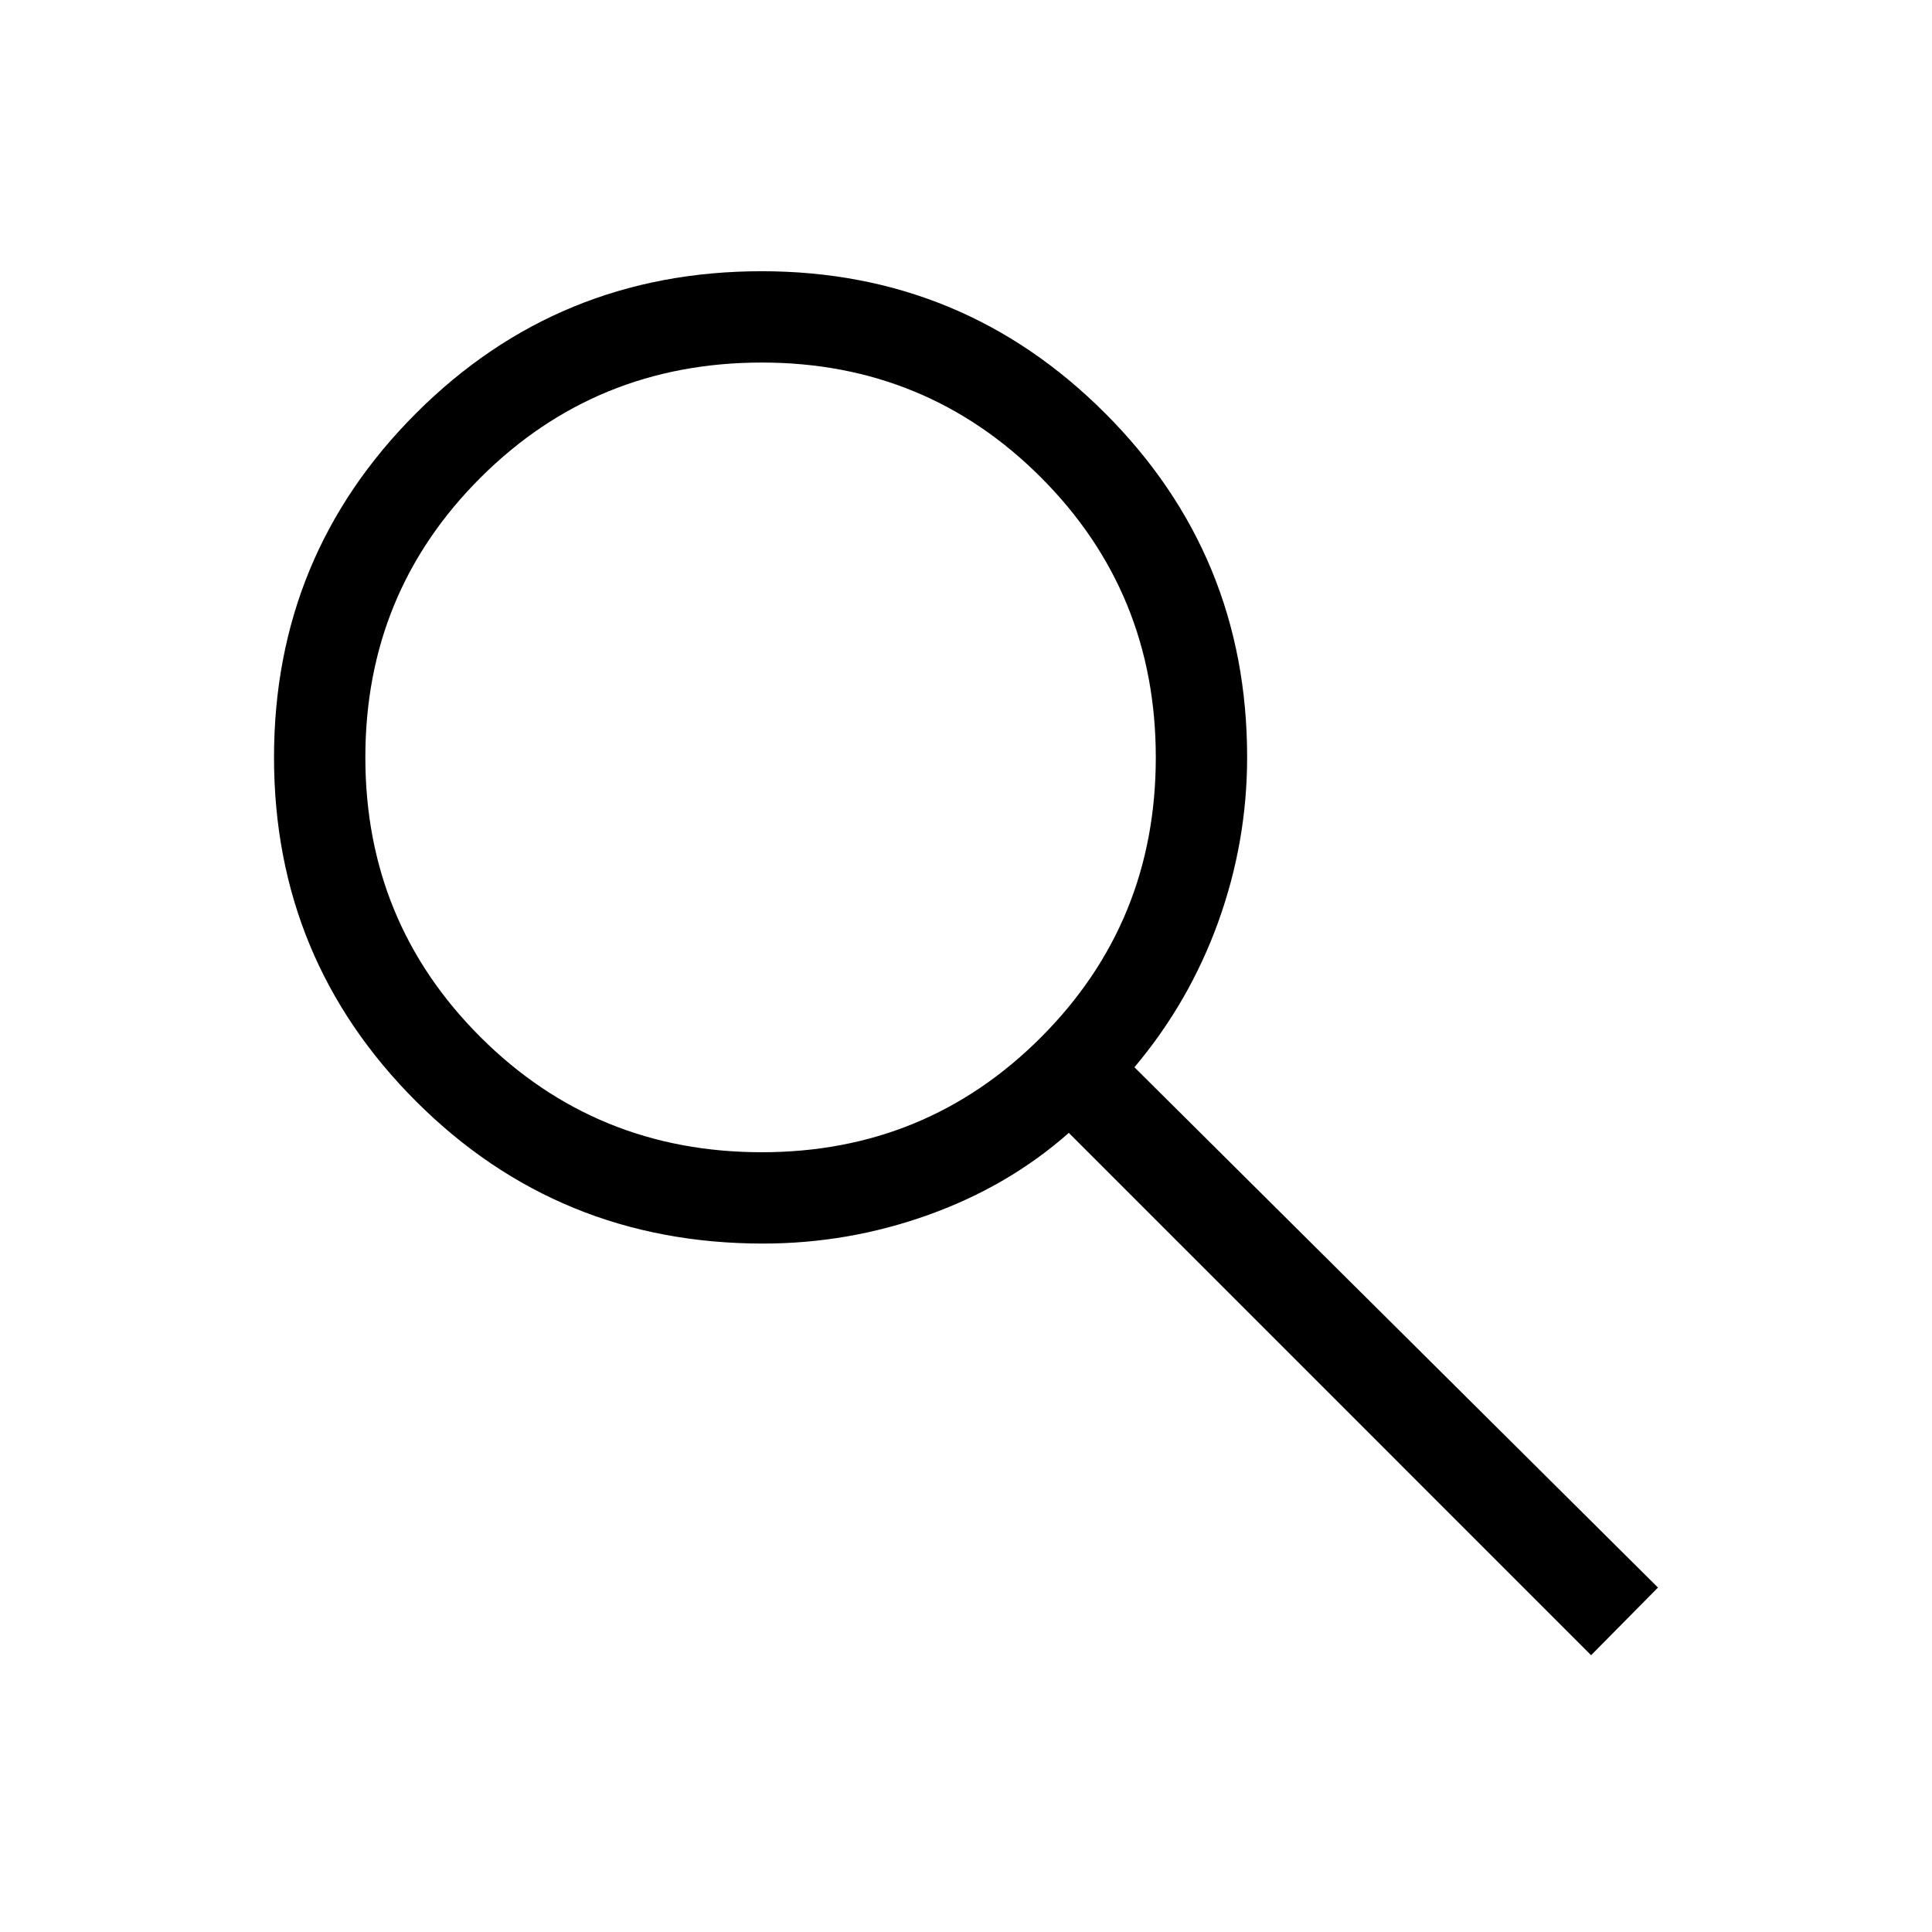
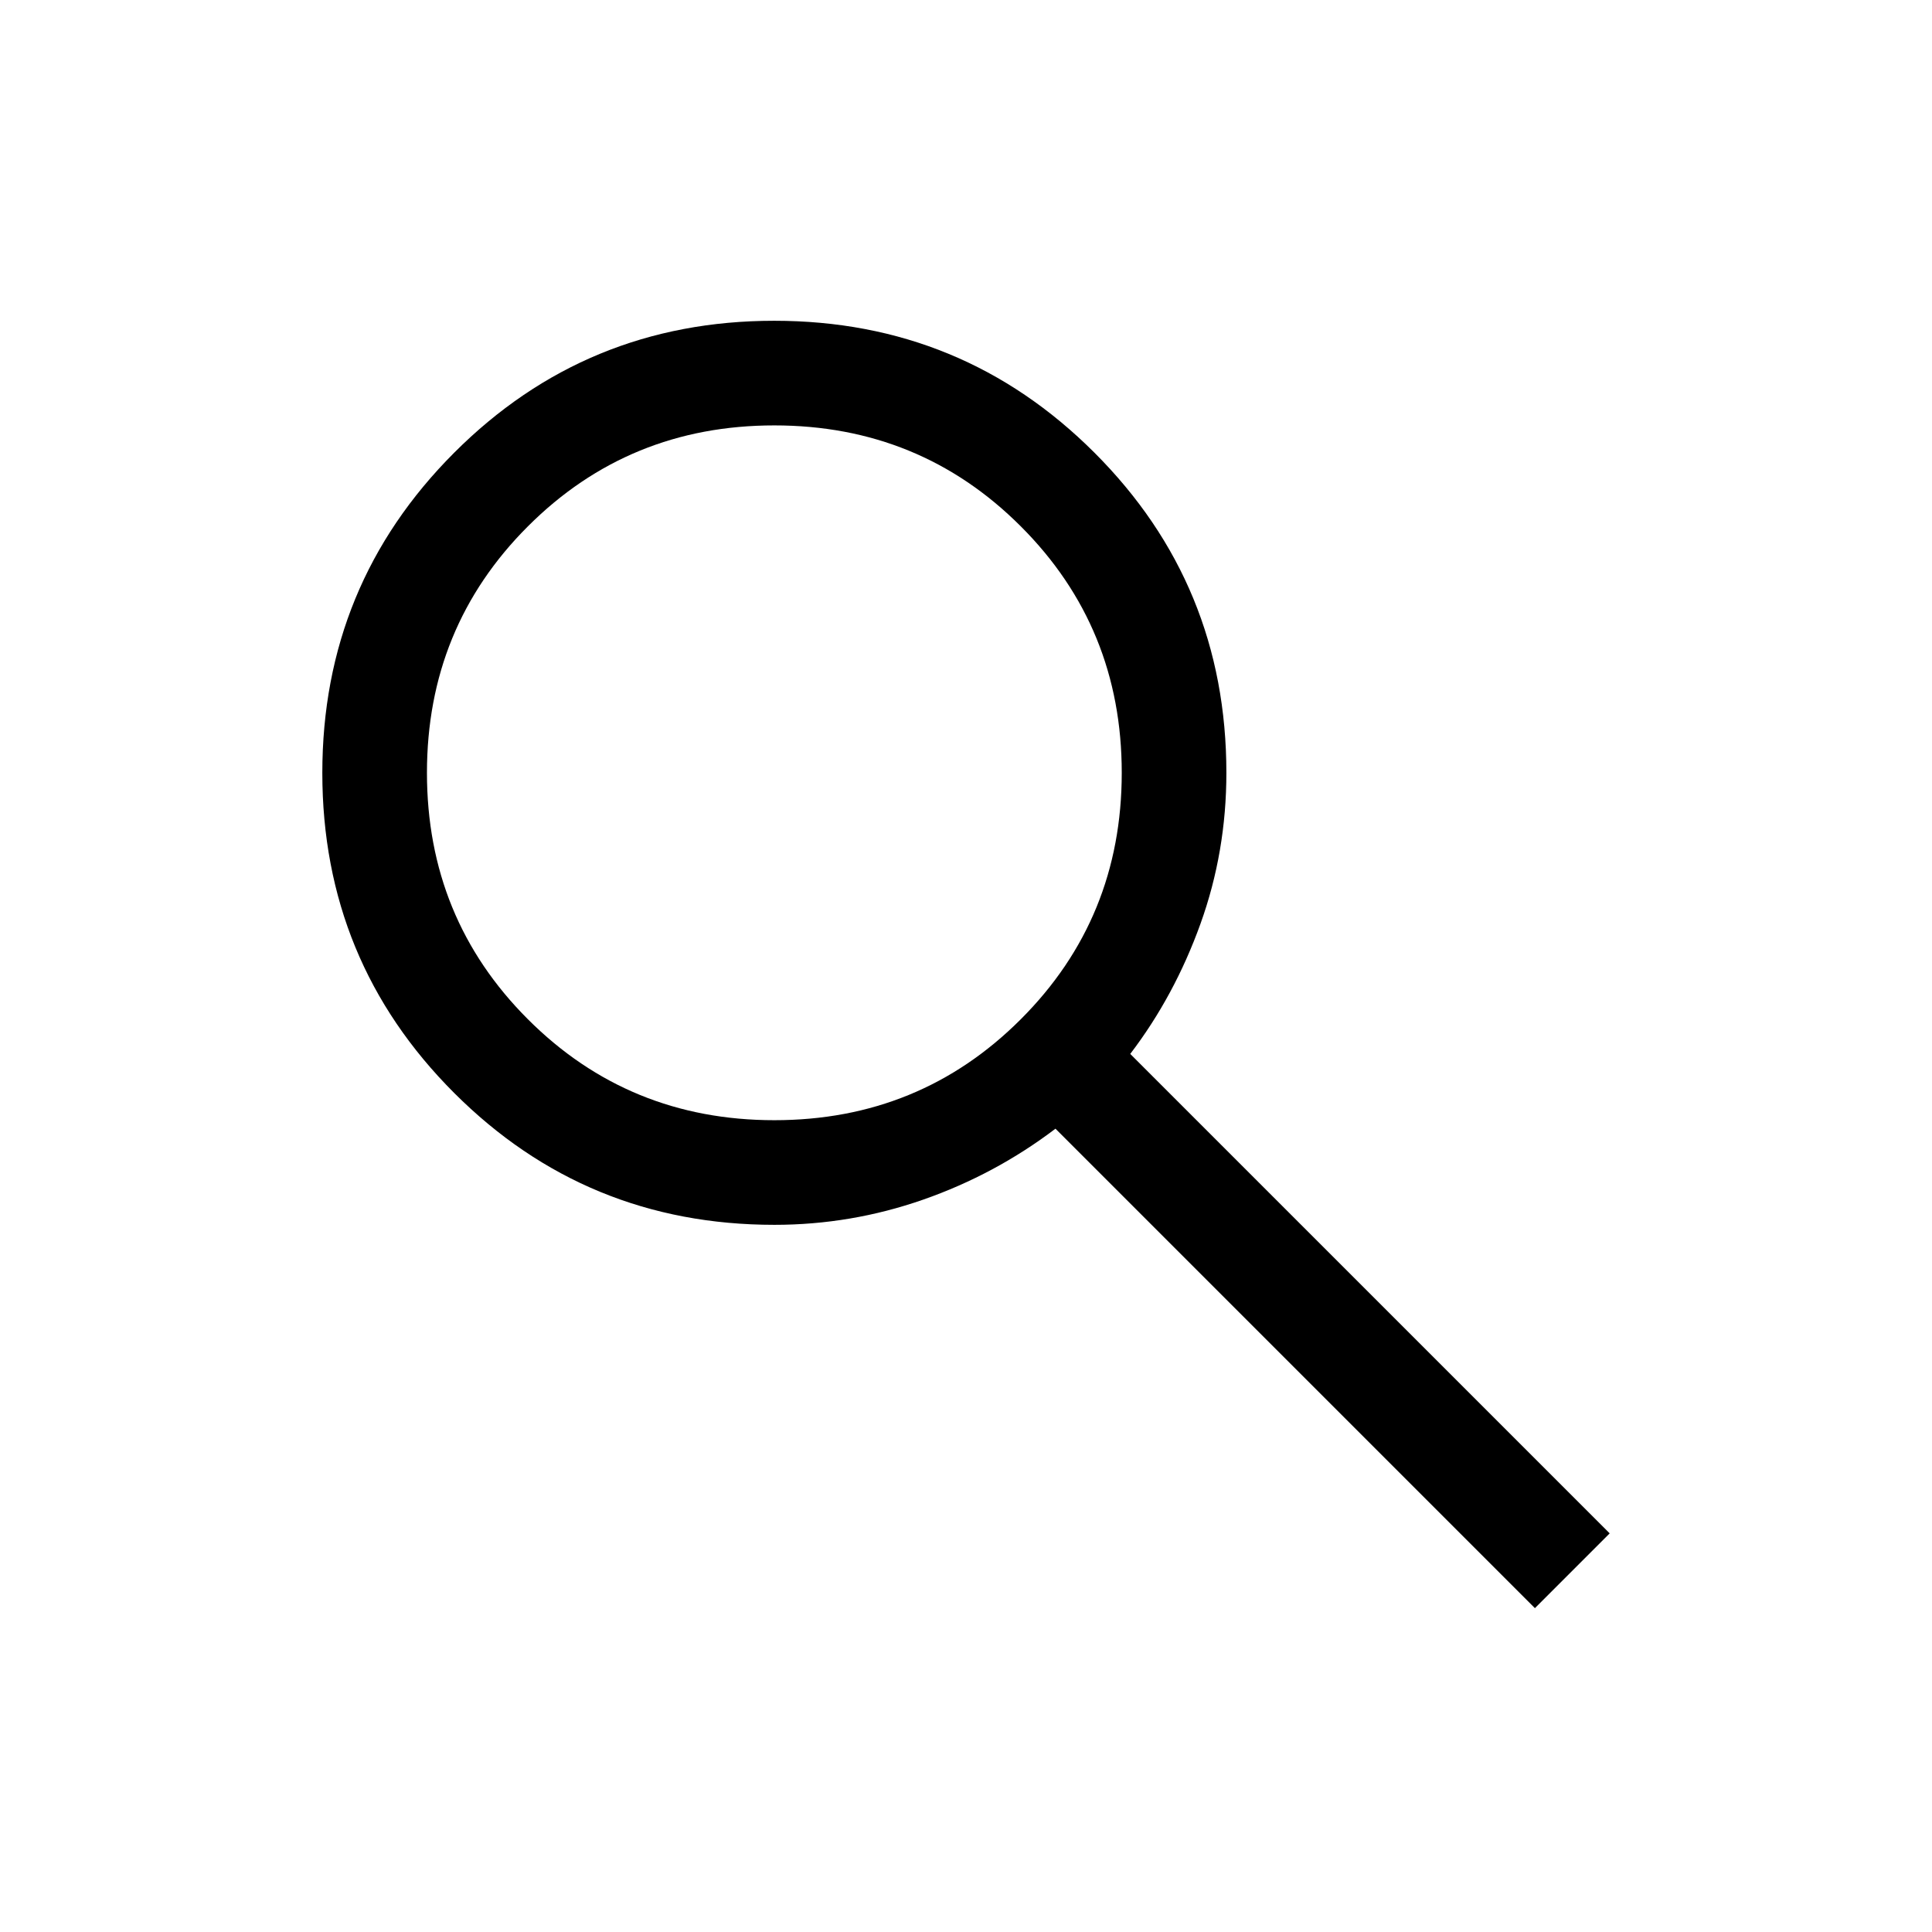
- <svg xmlns="http://www.w3.org/2000/svg" width="48" height="48" viewBox="0 -960 960 960">
-   <path d="M790.61-137.54 531.08-397.08q-29.85 26.42-69.65 40.71-39.81 14.29-82.28 14.29-101.62 0-172.31-70.57-70.68-70.58-70.68-171 0-100.43 70.57-171 70.58-70.58 171.72-70.58 100.14 0 170.69 70.58 70.55 70.57 70.55 170.86 0 42.17-14.38 81.98-14.39 39.81-41.62 72.12l260.15 258.54-33.23 33.61ZM378.54-387.46q81.7 0 138.74-57.12 57.03-57.11 57.03-139.07 0-81.97-57.03-139.08-57.04-57.12-138.74-57.12-82.39 0-139.69 57.12-57.31 57.11-57.31 139.08 0 81.96 57.31 139.07 57.3 57.12 139.69 57.12Z" />
+ <svg xmlns="http://www.w3.org/2000/svg" height="20" viewBox="0 -960 960 960" width="20">
+   <path d="M762.69-160.92 524.46-399.16q-30 22.77-65.79 35.27-35.79 12.5-73.87 12.5-93.58 0-159.11-65.51-65.53-65.51-65.53-159.04 0-93.52 65.51-159.1 65.51-65.57 159.04-65.57 93.52 0 159.1 65.53 65.57 65.53 65.57 159.11 0 39.23-12.88 75.02-12.89 35.8-34.89 64.64l238.23 238.23-37.15 37.16ZM384.77-403.38q72.31 0 122.46-50.16 50.16-50.15 50.16-122.46t-50.16-122.46q-50.15-50.16-122.46-50.16t-122.46 50.16Q212.15-648.31 212.15-576t50.16 122.46q50.15 50.16 122.46 50.16Z" />
</svg>
